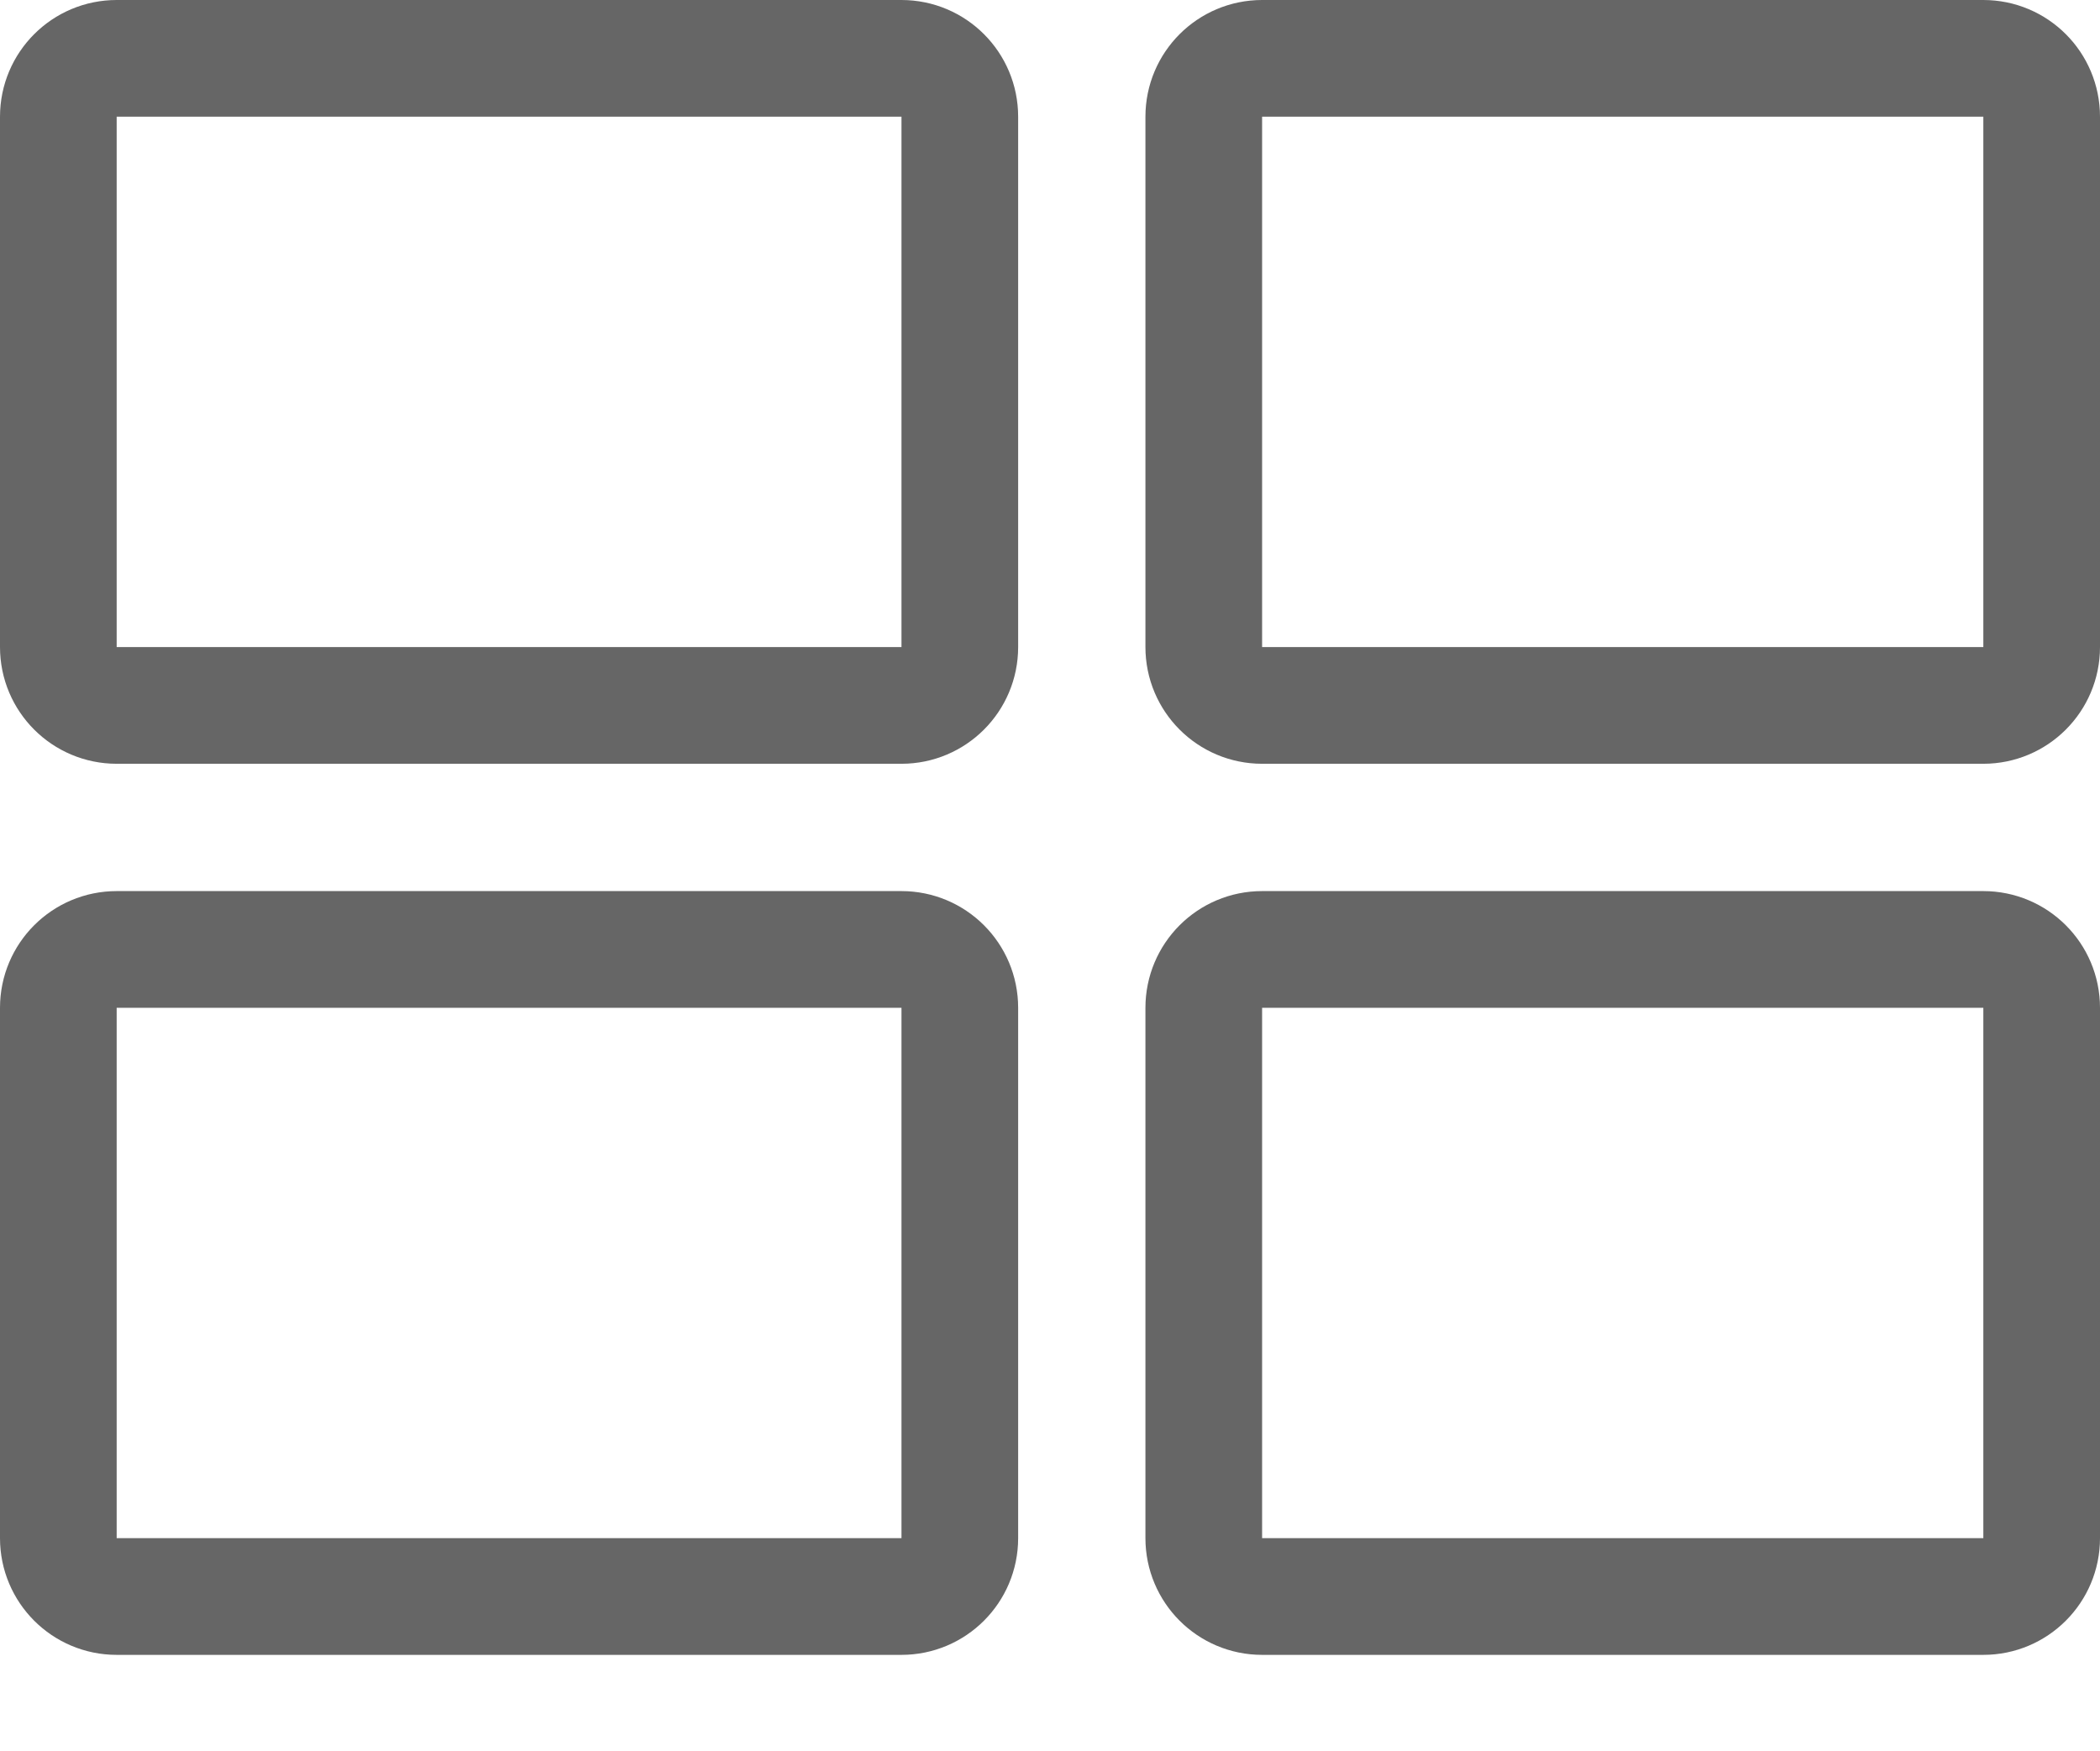
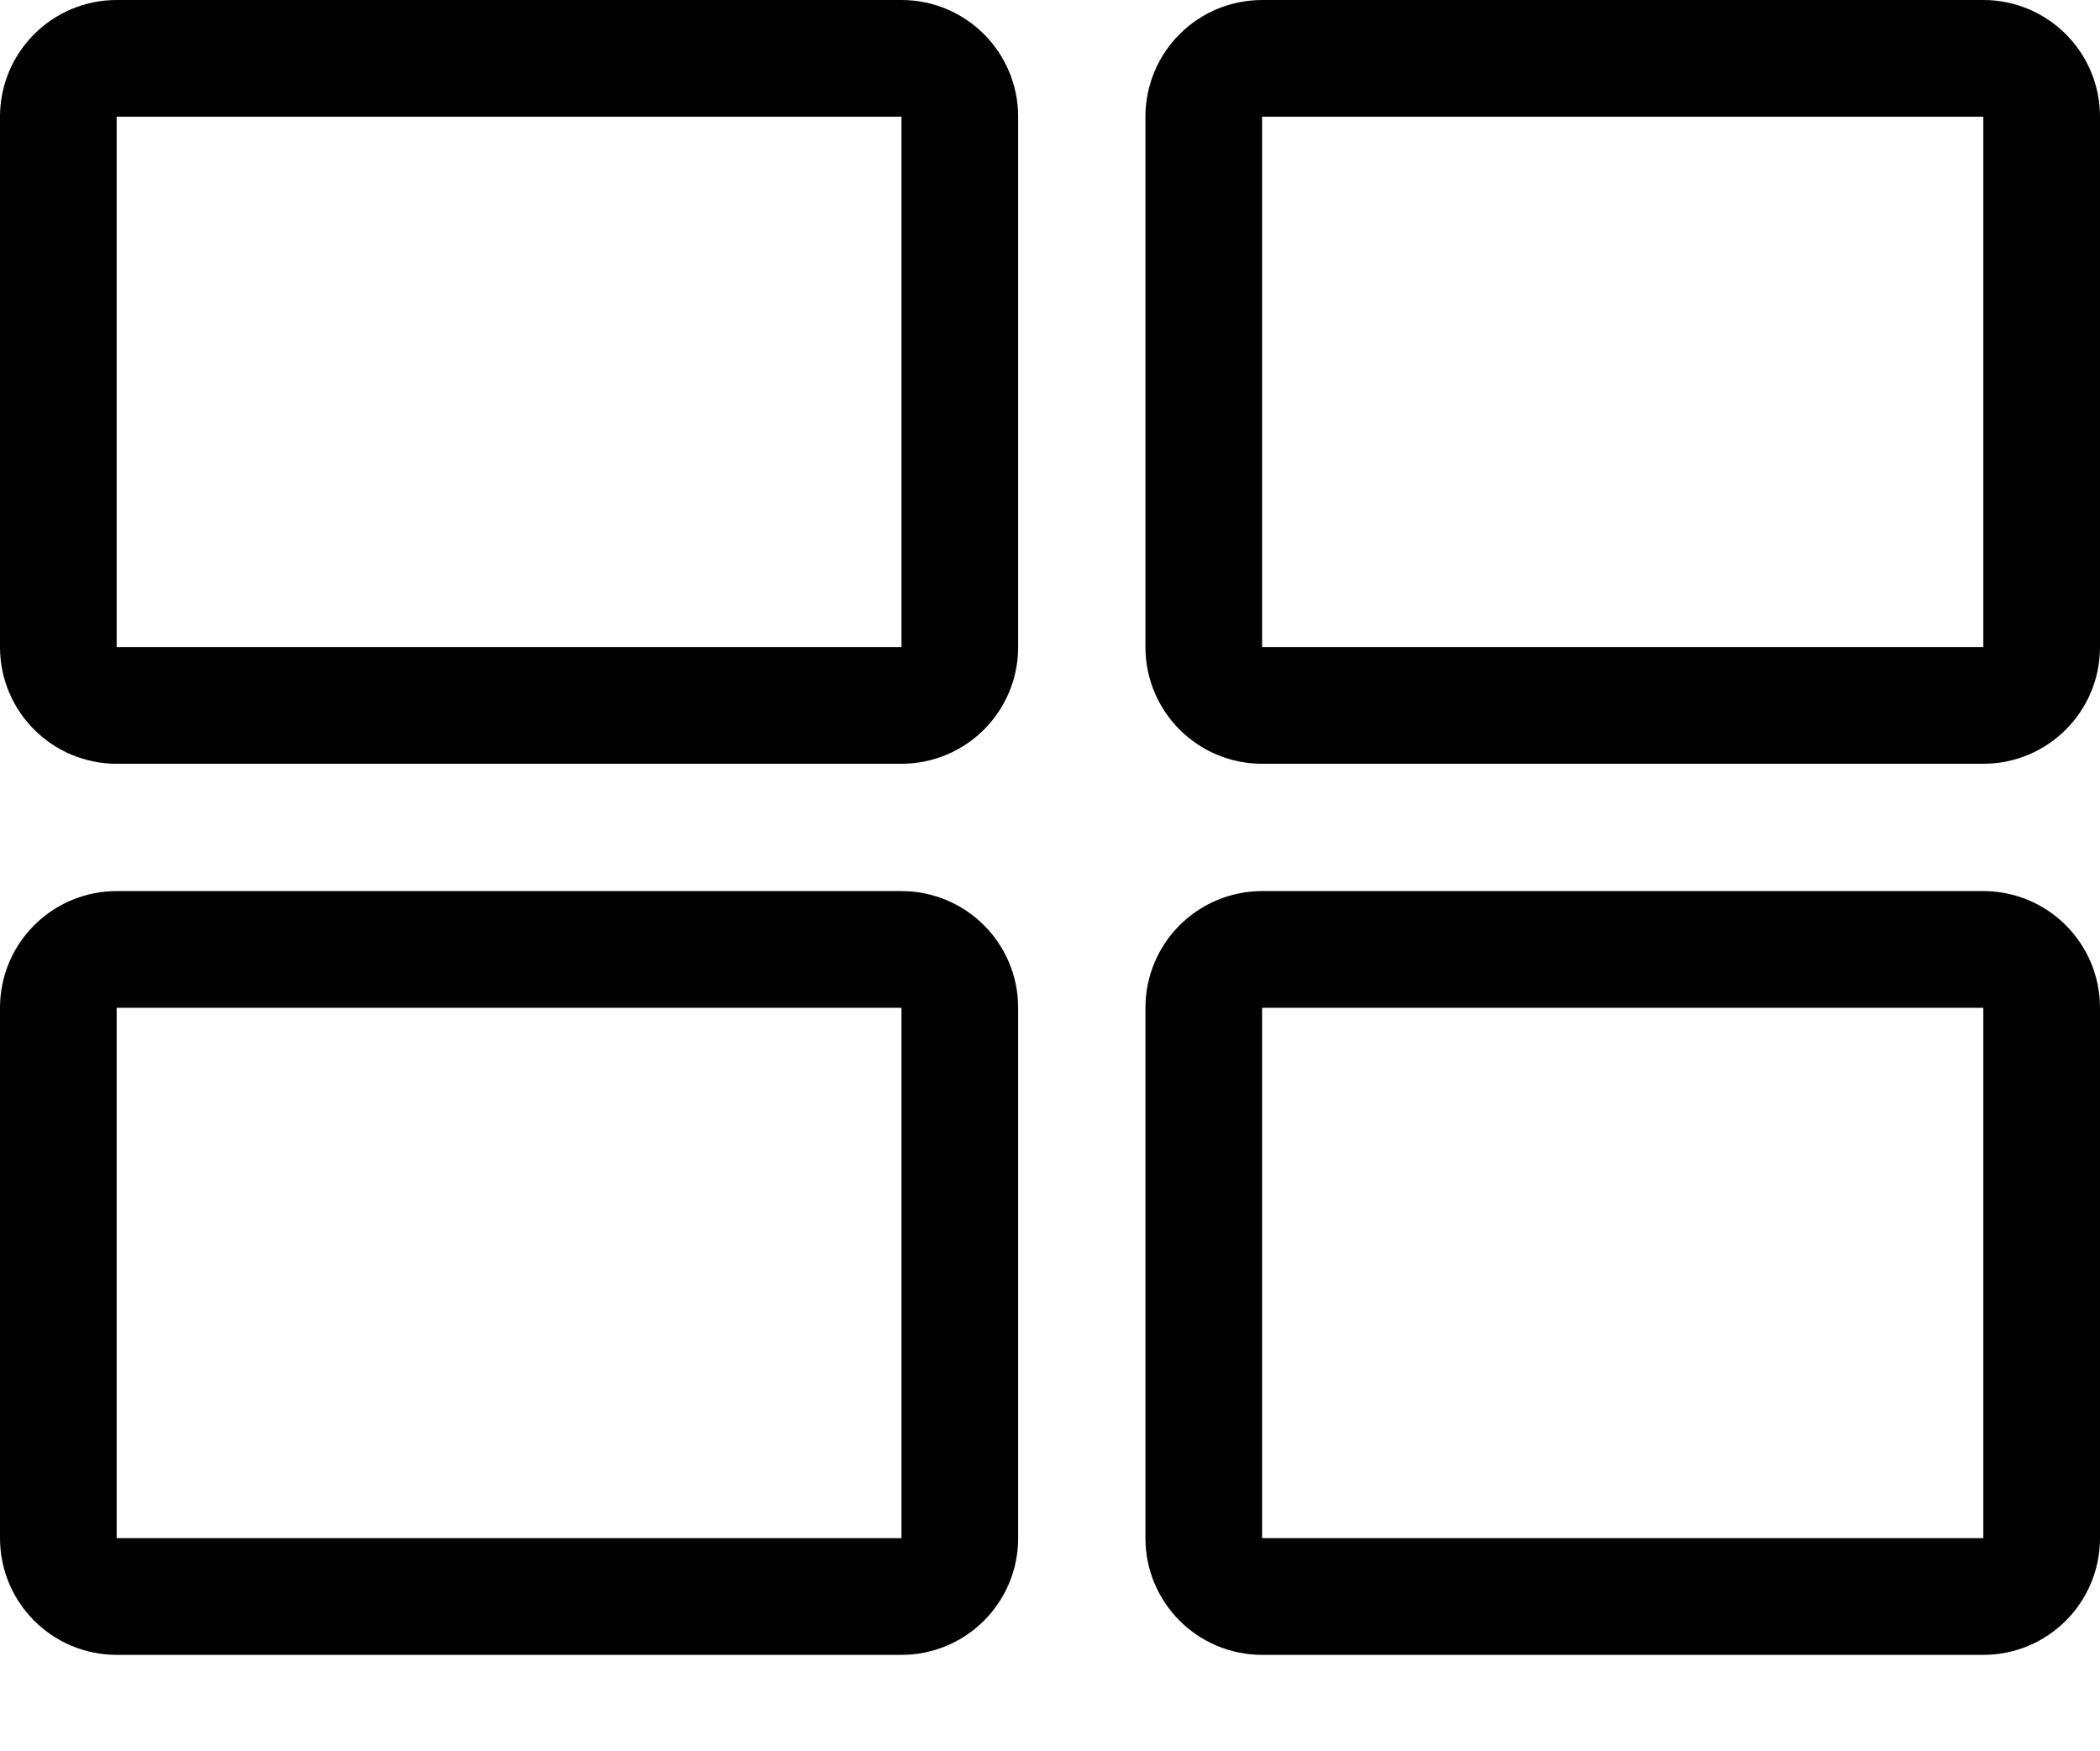
<svg xmlns="http://www.w3.org/2000/svg" width="18" height="15" viewBox="0 0 18 15" fill="none">
-   <rect x="0.5" y="0.5" width="7.727" height="5.545" rx="0.5" stroke="#666666" />
-   <rect x="10.318" y="0.5" width="7.182" height="5.545" rx="0.5" stroke="#666666" />
-   <rect x="10.318" y="8.136" width="7.182" height="5.545" rx="0.5" stroke="#666666" />
-   <rect x="0.5" y="8.136" width="7.727" height="5.545" rx="0.5" stroke="#666666" />
+   <rect x="0.5" y="0.5" width="7.727" height="5.545" rx="0.5" stroke="currentColor" />
+   <rect x="10.318" y="0.5" width="7.182" height="5.545" rx="0.5" stroke="currentColor" />
+   <rect x="10.318" y="8.136" width="7.182" height="5.545" rx="0.5" stroke="currentColor" />
+   <rect x="0.5" y="8.136" width="7.727" height="5.545" rx="0.5" stroke="currentColor" />
</svg>
